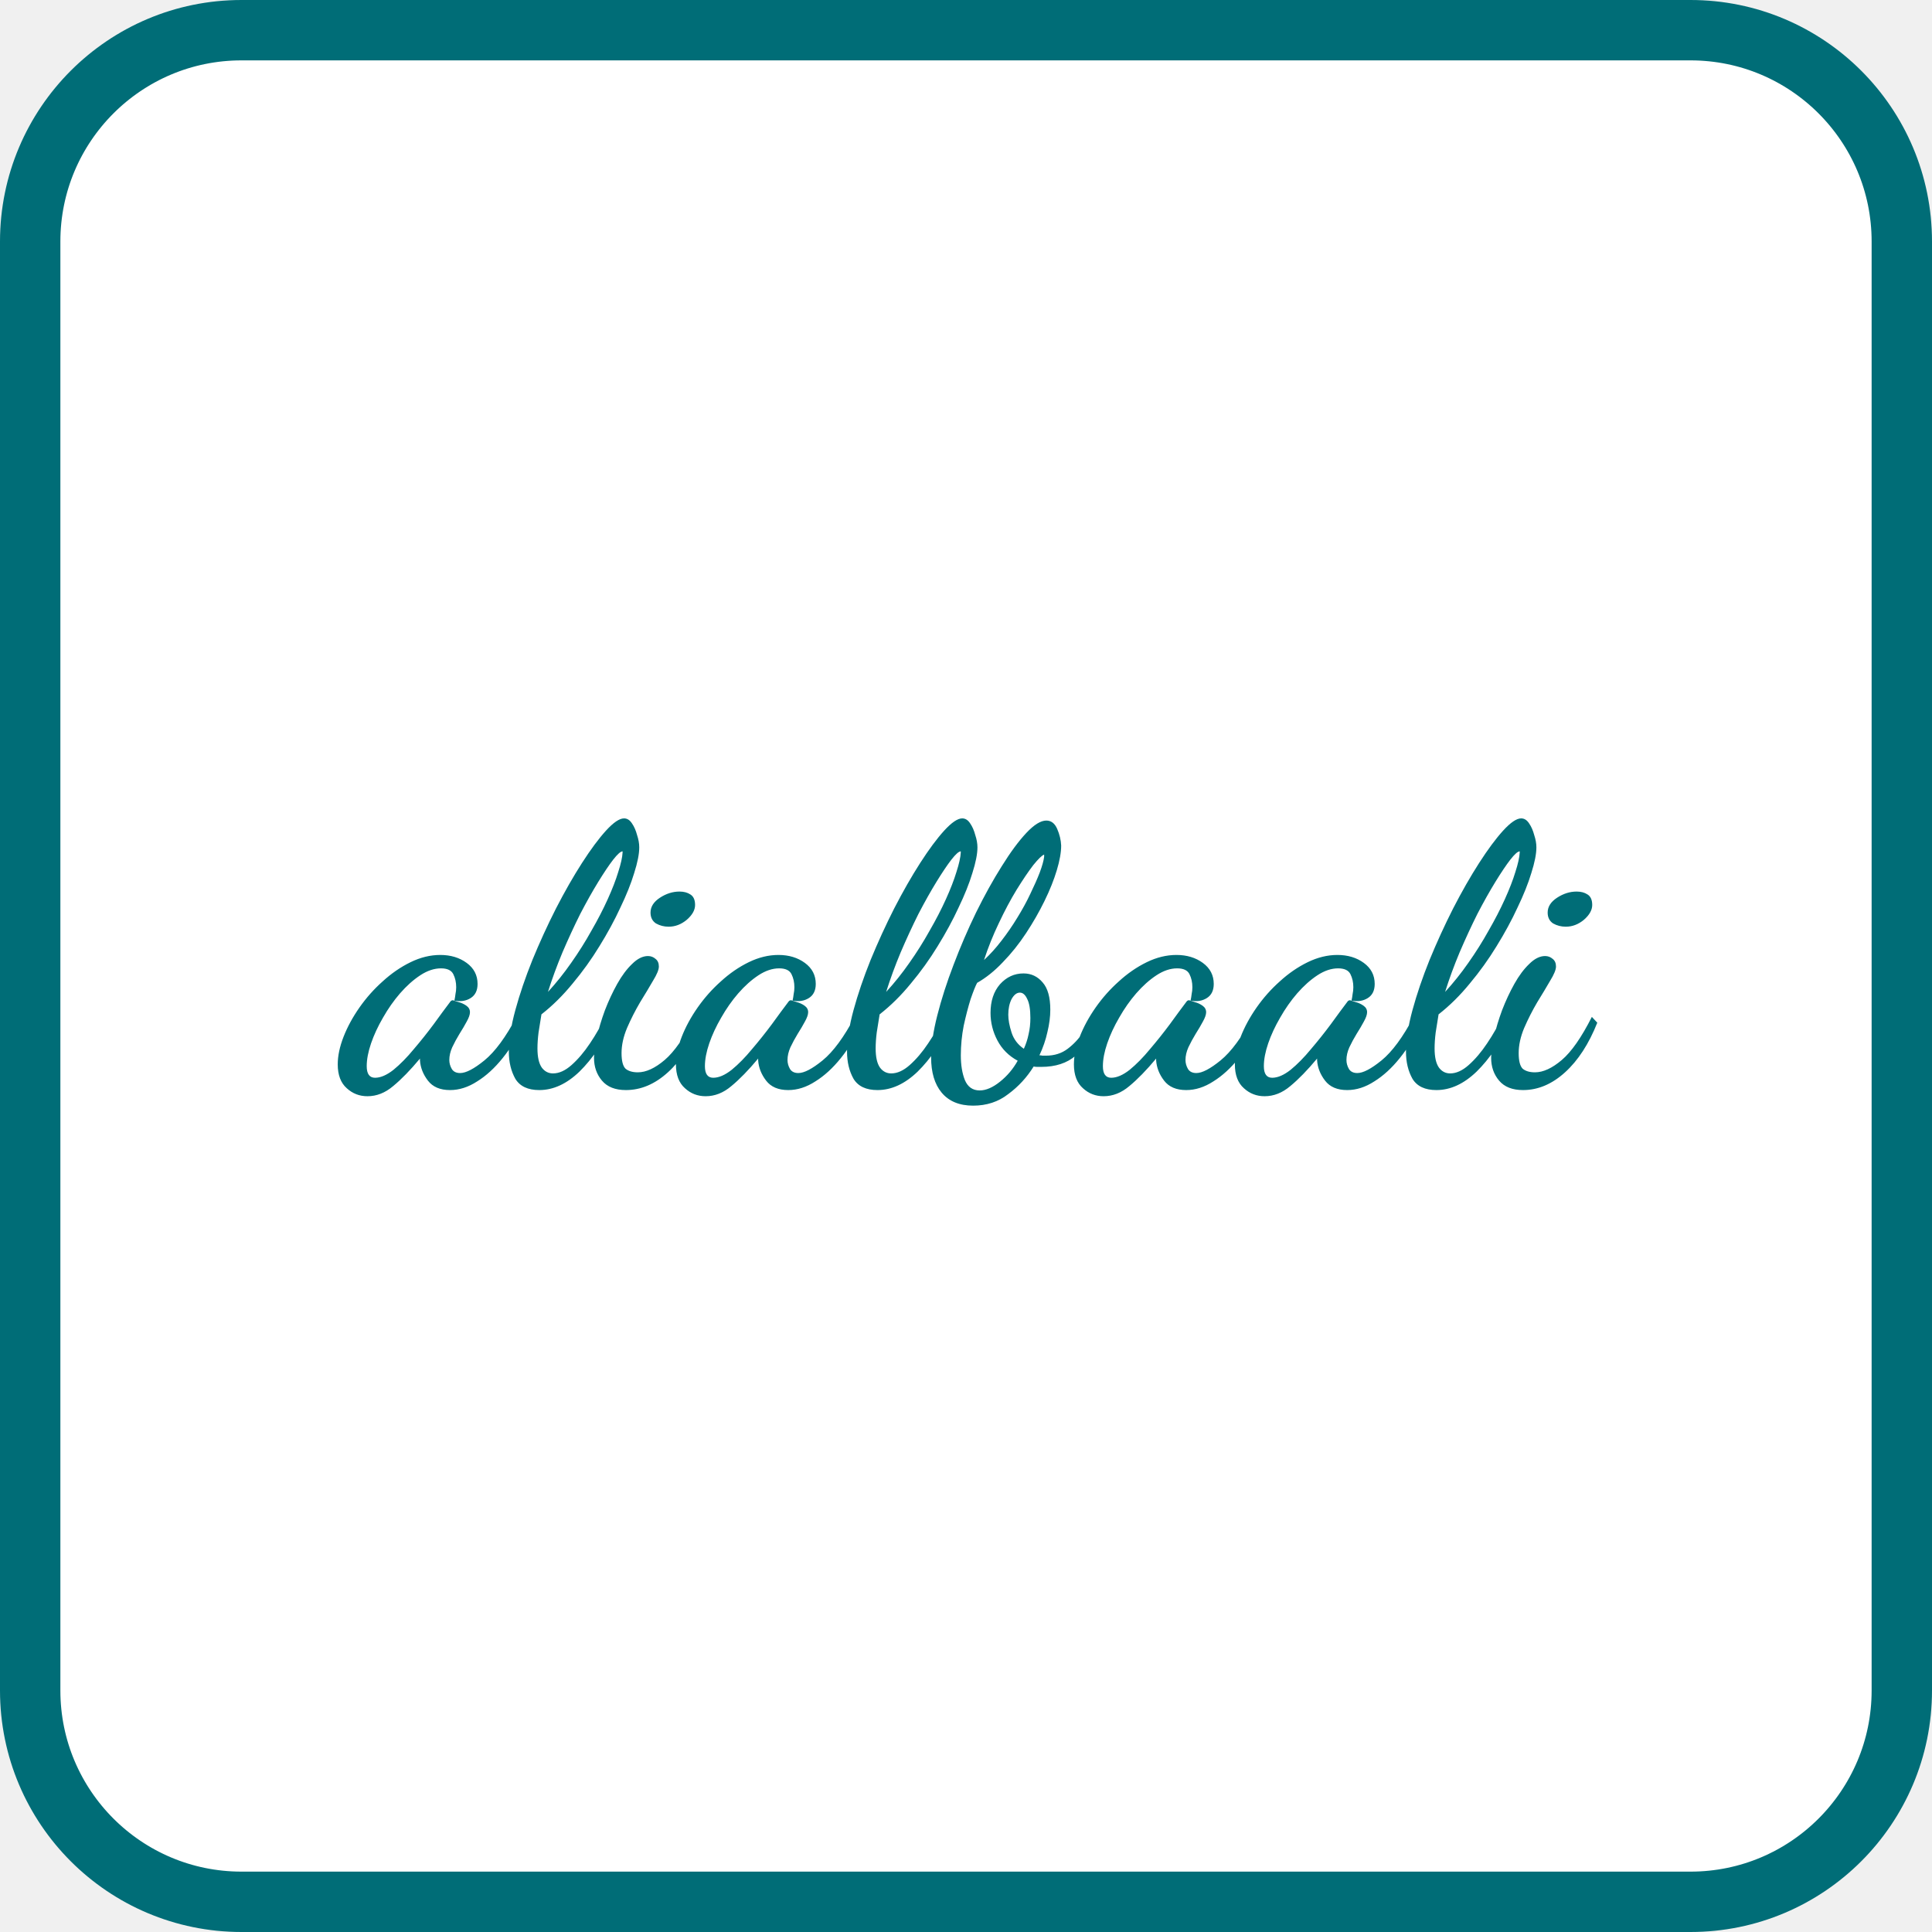
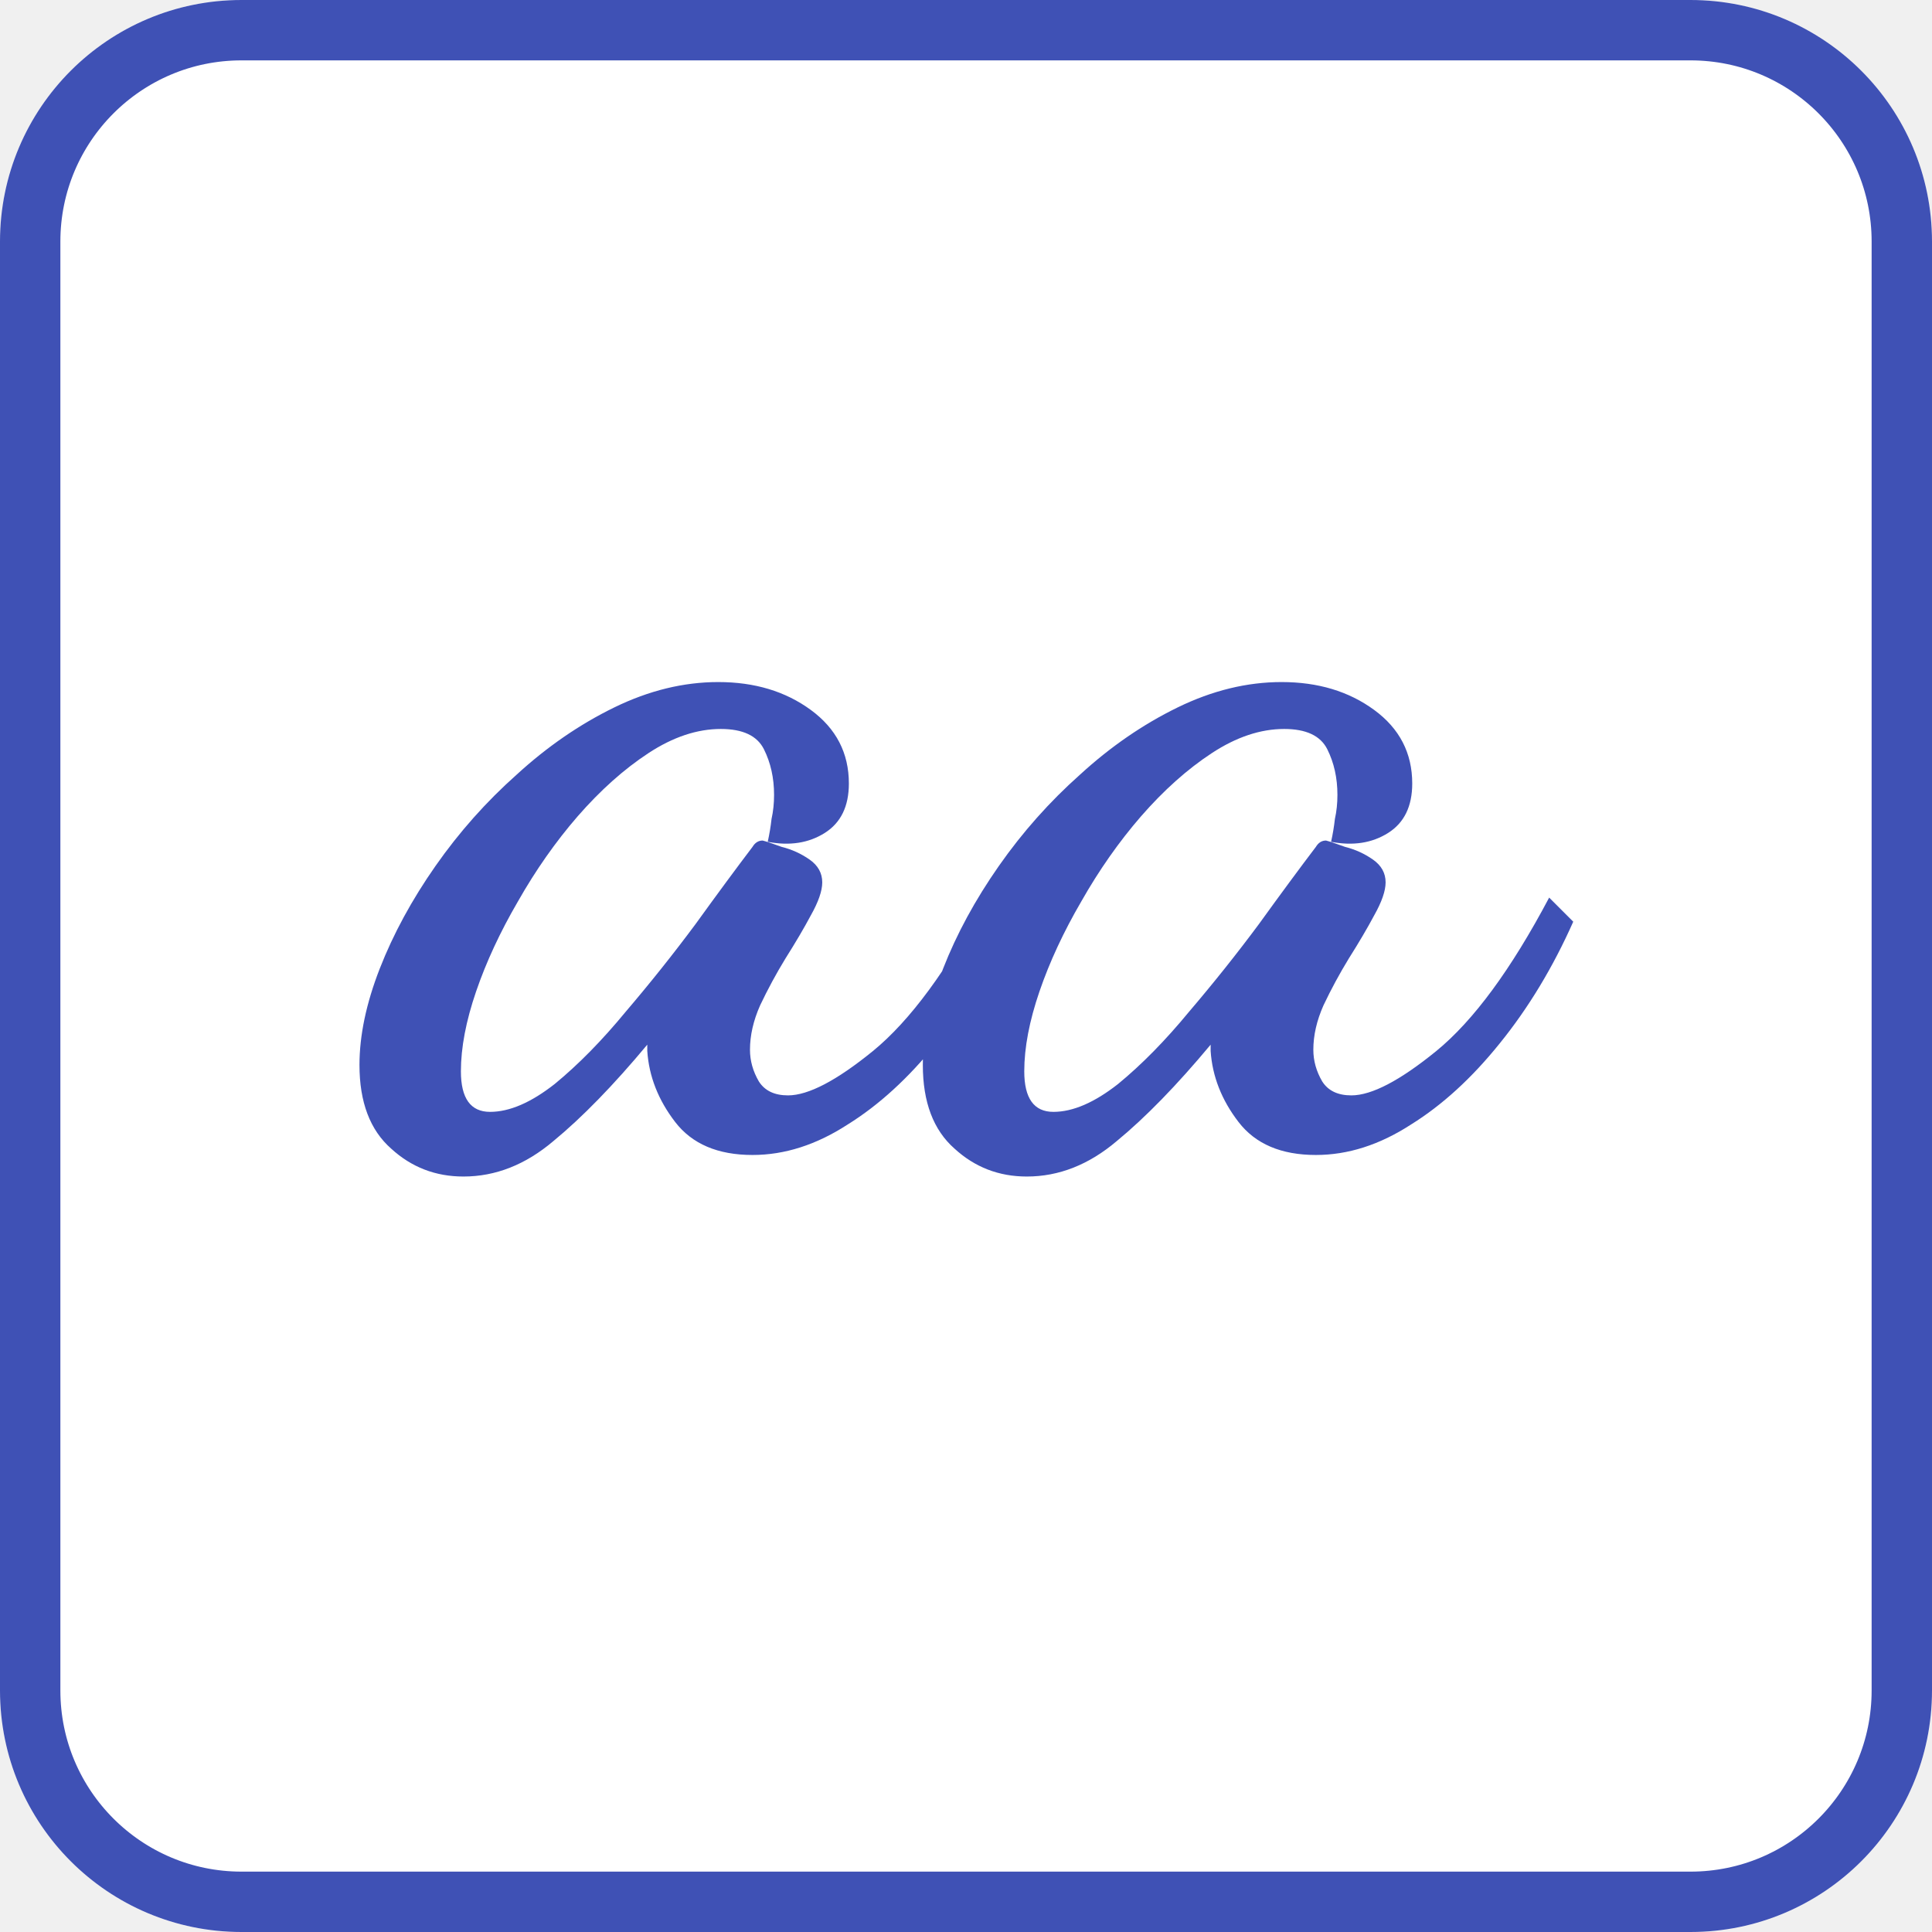
- <svg xmlns="http://www.w3.org/2000/svg" version="1.1" width="512" height="512">
-   <svg width="512" height="512" viewBox="0 0 512 512" fill="none">
-     <rect x="8" y="8" width="496" height="496" rx="56" fill="white" />
-     <path d="M97.376 290.512C95.264 290.512 93.44 289.808 91.904 288.4C90.304 286.992 89.504 284.88 89.504 282.064C89.504 279.824 90.016 277.392 91.04 274.768C92.064 272.144 93.472 269.552 95.264 266.992C97.056 264.432 99.104 262.128 101.408 260.08C103.712 257.968 106.176 256.272 108.8 254.992C111.424 253.712 114.048 253.072 116.672 253.072C119.424 253.072 121.76 253.776 123.68 255.184C125.6 256.592 126.56 258.448 126.56 260.752C126.56 262.48 125.952 263.728 124.736 264.496C123.52 265.264 122.08 265.488 120.416 265.168C120.544 264.592 120.64 264.016 120.704 263.44C120.832 262.864 120.896 262.256 120.896 261.616C120.896 260.336 120.64 259.184 120.128 258.16C119.616 257.136 118.528 256.624 116.864 256.624C115.072 256.624 113.248 257.232 111.392 258.448C109.536 259.664 107.744 261.264 106.016 263.248C104.352 265.168 102.848 267.312 101.504 269.68C100.16 271.984 99.104 274.256 98.336 276.496C97.568 278.736 97.184 280.752 97.184 282.544C97.184 284.592 97.92 285.616 99.392 285.616C100.864 285.616 102.496 284.912 104.288 283.504C106.08 282.032 107.872 280.208 109.664 278.032C111.52 275.856 113.28 273.648 114.944 271.408C116.608 269.104 118.048 267.152 119.264 265.552C119.456 265.232 119.712 265.072 120.032 265.072C120.288 265.136 120.768 265.296 121.472 265.552C122.24 265.744 122.944 266.064 123.584 266.512C124.224 266.96 124.544 267.536 124.544 268.24C124.544 268.88 124.256 269.712 123.68 270.736C123.168 271.696 122.528 272.784 121.76 274C121.056 275.152 120.416 276.336 119.84 277.552C119.328 278.704 119.072 279.824 119.072 280.912C119.072 281.744 119.296 282.544 119.744 283.312C120.192 284.016 120.928 284.368 121.952 284.368C123.488 284.368 125.632 283.248 128.384 281.008C131.2 278.704 134.048 274.832 136.928 269.392L138.752 271.216C137.216 274.672 135.36 277.744 133.184 280.432C131.072 283.056 128.832 285.104 126.464 286.576C124.096 288.112 121.696 288.88 119.264 288.88C116.64 288.88 114.688 288.048 113.408 286.384C112.128 284.72 111.424 282.928 111.296 281.008C111.296 280.88 111.296 280.784 111.296 280.72C111.296 280.656 111.296 280.592 111.296 280.528C108.736 283.6 106.368 286.032 104.192 287.824C102.08 289.616 99.808 290.512 97.376 290.512ZM142.912 288.88C139.904 288.88 137.792 287.888 136.576 285.904C135.424 283.856 134.848 281.456 134.848 278.704C134.848 275.568 135.424 271.888 136.576 267.664C137.728 263.44 139.232 259.024 141.088 254.416C143.008 249.744 145.088 245.2 147.328 240.784C149.632 236.304 151.936 232.272 154.24 228.688C156.544 225.104 158.656 222.256 160.576 220.144C162.56 217.968 164.16 216.88 165.376 216.88C166.208 216.88 166.912 217.328 167.488 218.224C168.064 219.056 168.512 220.08 168.832 221.296C169.216 222.448 169.408 223.536 169.408 224.56C169.408 226.288 168.96 228.56 168.064 231.376C167.232 234.128 166.016 237.168 164.416 240.496C162.88 243.824 161.024 247.248 158.848 250.768C156.736 254.224 154.368 257.52 151.744 260.656C149.184 263.792 146.432 266.512 143.488 268.816C143.232 270.416 142.976 272.016 142.72 273.616C142.528 275.152 142.432 276.56 142.432 277.84C142.432 280.144 142.816 281.84 143.584 282.928C144.352 283.952 145.344 284.464 146.56 284.464C148.16 284.464 149.792 283.728 151.456 282.256C153.184 280.72 154.816 278.8 156.352 276.496C157.952 274.128 159.328 271.696 160.48 269.2L162.784 270.448C160.032 276.144 156.96 280.656 153.568 283.984C150.176 287.248 146.624 288.88 142.912 288.88ZM145.216 262.864C147.392 260.496 149.44 257.936 151.36 255.184C153.344 252.368 155.136 249.52 156.736 246.64C158.4 243.76 159.84 240.976 161.056 238.288C162.272 235.6 163.2 233.2 163.84 231.088C164.544 228.912 164.928 227.184 164.992 225.904C164.992 225.84 164.992 225.808 164.992 225.808C164.992 225.744 164.992 225.68 164.992 225.616C164.48 225.616 163.648 226.352 162.496 227.824C161.408 229.232 160.096 231.184 158.56 233.68C157.024 236.176 155.424 239.024 153.76 242.224C152.16 245.424 150.592 248.816 149.056 252.4C147.584 255.92 146.304 259.408 145.216 262.864ZM165.868 288.88C163.052 288.88 160.94 288.048 159.532 286.384C158.123 284.72 157.419 282.704 157.419 280.336C157.419 278.864 157.675 277.008 158.188 274.768C158.7 272.528 159.404 270.192 160.3 267.76C161.26 265.264 162.348 262.928 163.564 260.752C164.78 258.576 166.092 256.816 167.5 255.472C168.908 254.064 170.316 253.36 171.724 253.36C172.492 253.36 173.164 253.616 173.74 254.128C174.316 254.576 174.604 255.248 174.604 256.144C174.604 256.976 174.092 258.224 173.068 259.888C172.108 261.552 170.956 263.472 169.612 265.648C168.332 267.824 167.18 270.096 166.156 272.464C165.196 274.768 164.716 276.976 164.716 279.088C164.716 281.136 165.068 282.512 165.772 283.216C166.54 283.856 167.628 284.176 169.036 284.176C171.212 284.176 173.58 283.088 176.14 280.912C178.7 278.736 181.356 274.928 184.108 269.488L185.548 271.024C183.308 276.656 180.46 281.04 177.004 284.176C173.548 287.312 169.836 288.88 165.868 288.88ZM177.196 245.584C175.98 245.584 174.86 245.296 173.836 244.72C172.876 244.08 172.396 243.12 172.396 241.84C172.396 240.304 173.228 238.992 174.892 237.904C176.556 236.816 178.284 236.272 180.076 236.272C181.228 236.272 182.188 236.528 182.956 237.04C183.788 237.552 184.204 238.48 184.204 239.824C184.204 241.168 183.468 242.48 181.996 243.76C180.524 244.976 178.924 245.584 177.196 245.584ZM187.001 290.512C184.889 290.512 183.065 289.808 181.529 288.4C179.929 286.992 179.129 284.88 179.129 282.064C179.129 279.824 179.641 277.392 180.665 274.768C181.689 272.144 183.097 269.552 184.889 266.992C186.681 264.432 188.729 262.128 191.033 260.08C193.337 257.968 195.801 256.272 198.425 254.992C201.049 253.712 203.673 253.072 206.297 253.072C209.049 253.072 211.385 253.776 213.305 255.184C215.225 256.592 216.185 258.448 216.185 260.752C216.185 262.48 215.577 263.728 214.361 264.496C213.145 265.264 211.705 265.488 210.041 265.168C210.169 264.592 210.265 264.016 210.329 263.44C210.457 262.864 210.521 262.256 210.521 261.616C210.521 260.336 210.265 259.184 209.753 258.16C209.241 257.136 208.153 256.624 206.489 256.624C204.697 256.624 202.873 257.232 201.017 258.448C199.161 259.664 197.369 261.264 195.641 263.248C193.977 265.168 192.473 267.312 191.129 269.68C189.785 271.984 188.729 274.256 187.961 276.496C187.193 278.736 186.809 280.752 186.809 282.544C186.809 284.592 187.545 285.616 189.017 285.616C190.489 285.616 192.121 284.912 193.913 283.504C195.705 282.032 197.497 280.208 199.289 278.032C201.145 275.856 202.905 273.648 204.569 271.408C206.233 269.104 207.673 267.152 208.889 265.552C209.081 265.232 209.337 265.072 209.657 265.072C209.913 265.136 210.393 265.296 211.097 265.552C211.865 265.744 212.569 266.064 213.209 266.512C213.849 266.96 214.169 267.536 214.169 268.24C214.169 268.88 213.881 269.712 213.305 270.736C212.793 271.696 212.153 272.784 211.385 274C210.681 275.152 210.041 276.336 209.465 277.552C208.953 278.704 208.697 279.824 208.697 280.912C208.697 281.744 208.921 282.544 209.369 283.312C209.817 284.016 210.553 284.368 211.577 284.368C213.113 284.368 215.257 283.248 218.009 281.008C220.825 278.704 223.673 274.832 226.553 269.392L228.377 271.216C226.841 274.672 224.985 277.744 222.809 280.432C220.697 283.056 218.457 285.104 216.089 286.576C213.721 288.112 211.321 288.88 208.889 288.88C206.265 288.88 204.313 288.048 203.033 286.384C201.753 284.72 201.049 282.928 200.921 281.008C200.921 280.88 200.921 280.784 200.921 280.72C200.921 280.656 200.921 280.592 200.921 280.528C198.361 283.6 195.993 286.032 193.817 287.824C191.705 289.616 189.433 290.512 187.001 290.512ZM232.537 288.88C229.529 288.88 227.417 287.888 226.201 285.904C225.049 283.856 224.473 281.456 224.473 278.704C224.473 275.568 225.049 271.888 226.201 267.664C227.353 263.44 228.857 259.024 230.713 254.416C232.633 249.744 234.713 245.2 236.953 240.784C239.257 236.304 241.561 232.272 243.865 228.688C246.169 225.104 248.281 222.256 250.201 220.144C252.185 217.968 253.785 216.88 255.001 216.88C255.833 216.88 256.537 217.328 257.113 218.224C257.689 219.056 258.137 220.08 258.457 221.296C258.841 222.448 259.033 223.536 259.033 224.56C259.033 226.288 258.585 228.56 257.689 231.376C256.857 234.128 255.641 237.168 254.041 240.496C252.505 243.824 250.649 247.248 248.473 250.768C246.361 254.224 243.993 257.52 241.369 260.656C238.809 263.792 236.057 266.512 233.113 268.816C232.857 270.416 232.601 272.016 232.345 273.616C232.153 275.152 232.057 276.56 232.057 277.84C232.057 280.144 232.441 281.84 233.209 282.928C233.977 283.952 234.969 284.464 236.185 284.464C237.785 284.464 239.417 283.728 241.081 282.256C242.809 280.72 244.441 278.8 245.977 276.496C247.577 274.128 248.953 271.696 250.105 269.2L252.409 270.448C249.657 276.144 246.585 280.656 243.193 283.984C239.801 287.248 236.249 288.88 232.537 288.88ZM234.841 262.864C237.017 260.496 239.065 257.936 240.985 255.184C242.969 252.368 244.761 249.52 246.361 246.64C248.025 243.76 249.465 240.976 250.681 238.288C251.897 235.6 252.825 233.2 253.465 231.088C254.169 228.912 254.553 227.184 254.617 225.904C254.617 225.84 254.617 225.808 254.617 225.808C254.617 225.744 254.617 225.68 254.617 225.616C254.105 225.616 253.273 226.352 252.121 227.824C251.033 229.232 249.721 231.184 248.185 233.68C246.649 236.176 245.049 239.024 243.385 242.224C241.785 245.424 240.217 248.816 238.681 252.4C237.209 255.92 235.929 259.408 234.841 262.864ZM257.893 293.008C254.245 293.008 251.461 291.856 249.541 289.552C247.684 287.312 246.756 284.208 246.756 280.24C246.756 277.104 247.3 273.392 248.389 269.104C249.477 264.816 250.917 260.336 252.709 255.664C254.501 250.928 256.485 246.32 258.661 241.84C260.901 237.296 263.173 233.2 265.477 229.552C267.781 225.84 269.957 222.896 272.005 220.72C274.053 218.544 275.813 217.456 277.285 217.456C278.565 217.456 279.525 218.192 280.165 219.664C280.805 221.136 281.157 222.608 281.221 224.08C281.221 225.872 280.837 228.048 280.069 230.608C279.301 233.168 278.213 235.888 276.805 238.768C275.397 241.648 273.765 244.496 271.909 247.312C270.053 250.128 268.005 252.688 265.765 254.992C263.589 257.296 261.317 259.12 258.949 260.464C258.501 261.296 257.925 262.736 257.221 264.784C256.581 266.832 255.973 269.168 255.397 271.792C254.885 274.416 254.629 277.04 254.629 279.664C254.629 282.224 254.981 284.4 255.685 286.192C256.453 288.048 257.765 288.976 259.621 288.976C261.285 288.976 263.077 288.208 264.997 286.672C266.917 285.136 268.485 283.28 269.701 281.104C267.333 279.824 265.541 278.032 264.325 275.728C263.109 273.424 262.501 270.992 262.501 268.432C262.501 265.296 263.333 262.768 264.997 260.848C266.725 258.928 268.805 257.968 271.237 257.968C273.285 257.968 274.981 258.768 276.325 260.368C277.669 261.904 278.341 264.304 278.341 267.568C278.341 269.424 278.085 271.408 277.573 273.52C277.125 275.568 276.421 277.616 275.461 279.664C275.781 279.664 276.037 279.696 276.229 279.76C276.485 279.76 276.805 279.76 277.189 279.76C279.429 279.76 281.349 279.152 282.949 277.936C284.549 276.72 285.893 275.28 286.981 273.616C288.069 271.952 288.933 270.448 289.573 269.104L291.013 271.12C289.413 274.896 287.429 277.776 285.061 279.76C282.757 281.744 279.717 282.736 275.941 282.736C275.621 282.736 275.269 282.736 274.885 282.736C274.565 282.736 274.245 282.704 273.925 282.64C272.133 285.52 269.893 287.952 267.205 289.936C264.581 291.984 261.477 293.008 257.893 293.008ZM271.333 277.936C271.909 276.656 272.325 275.376 272.581 274.096C272.901 272.752 273.061 271.312 273.061 269.776C273.061 267.472 272.773 265.776 272.197 264.688C271.685 263.6 271.045 263.056 270.277 263.056C269.445 263.056 268.709 263.632 268.069 264.784C267.493 265.936 267.205 267.312 267.205 268.912C267.205 270.256 267.493 271.824 268.069 273.616C268.645 275.408 269.733 276.848 271.333 277.936ZM260.773 254.416C262.373 252.944 263.909 251.248 265.381 249.328C266.917 247.344 268.325 245.296 269.605 243.184C270.949 241.008 272.101 238.896 273.061 236.848C274.085 234.736 274.917 232.848 275.557 231.184C276.197 229.456 276.581 228.08 276.709 227.056C276.709 226.928 276.709 226.832 276.709 226.768C276.709 226.64 276.709 226.544 276.709 226.48C276.133 226.672 275.173 227.6 273.829 229.264C272.549 230.928 271.077 233.104 269.413 235.792C267.813 238.416 266.245 241.36 264.709 244.624C263.173 247.824 261.861 251.088 260.773 254.416ZM292.47 290.512C290.358 290.512 288.534 289.808 286.998 288.4C285.398 286.992 284.598 284.88 284.598 282.064C284.598 279.824 285.11 277.392 286.134 274.768C287.158 272.144 288.566 269.552 290.358 266.992C292.15 264.432 294.198 262.128 296.502 260.08C298.806 257.968 301.27 256.272 303.894 254.992C306.518 253.712 309.142 253.072 311.766 253.072C314.518 253.072 316.854 253.776 318.774 255.184C320.694 256.592 321.654 258.448 321.654 260.752C321.654 262.48 321.046 263.728 319.83 264.496C318.614 265.264 317.174 265.488 315.51 265.168C315.638 264.592 315.734 264.016 315.798 263.44C315.926 262.864 315.99 262.256 315.99 261.616C315.99 260.336 315.734 259.184 315.222 258.16C314.71 257.136 313.622 256.624 311.958 256.624C310.166 256.624 308.342 257.232 306.486 258.448C304.63 259.664 302.838 261.264 301.11 263.248C299.446 265.168 297.942 267.312 296.598 269.68C295.254 271.984 294.198 274.256 293.43 276.496C292.662 278.736 292.278 280.752 292.278 282.544C292.278 284.592 293.014 285.616 294.486 285.616C295.958 285.616 297.59 284.912 299.382 283.504C301.174 282.032 302.966 280.208 304.758 278.032C306.614 275.856 308.374 273.648 310.038 271.408C311.702 269.104 313.142 267.152 314.358 265.552C314.55 265.232 314.806 265.072 315.126 265.072C315.382 265.136 315.862 265.296 316.566 265.552C317.334 265.744 318.038 266.064 318.678 266.512C319.318 266.96 319.638 267.536 319.638 268.24C319.638 268.88 319.35 269.712 318.774 270.736C318.262 271.696 317.622 272.784 316.854 274C316.15 275.152 315.51 276.336 314.934 277.552C314.422 278.704 314.166 279.824 314.166 280.912C314.166 281.744 314.39 282.544 314.838 283.312C315.286 284.016 316.022 284.368 317.046 284.368C318.582 284.368 320.726 283.248 323.478 281.008C326.294 278.704 329.142 274.832 332.022 269.392L333.846 271.216C332.31 274.672 330.454 277.744 328.278 280.432C326.166 283.056 323.926 285.104 321.558 286.576C319.19 288.112 316.79 288.88 314.358 288.88C311.734 288.88 309.782 288.048 308.502 286.384C307.222 284.72 306.518 282.928 306.39 281.008C306.39 280.88 306.39 280.784 306.39 280.72C306.39 280.656 306.39 280.592 306.39 280.528C303.83 283.6 301.462 286.032 299.286 287.824C297.174 289.616 294.902 290.512 292.47 290.512ZM335.126 290.512C333.014 290.512 331.19 289.808 329.654 288.4C328.054 286.992 327.254 284.88 327.254 282.064C327.254 279.824 327.766 277.392 328.79 274.768C329.814 272.144 331.222 269.552 333.014 266.992C334.806 264.432 336.854 262.128 339.158 260.08C341.462 257.968 343.926 256.272 346.55 254.992C349.174 253.712 351.798 253.072 354.422 253.072C357.174 253.072 359.51 253.776 361.43 255.184C363.35 256.592 364.31 258.448 364.31 260.752C364.31 262.48 363.702 263.728 362.486 264.496C361.27 265.264 359.83 265.488 358.166 265.168C358.294 264.592 358.39 264.016 358.454 263.44C358.582 262.864 358.646 262.256 358.646 261.616C358.646 260.336 358.39 259.184 357.878 258.16C357.366 257.136 356.278 256.624 354.614 256.624C352.822 256.624 350.998 257.232 349.142 258.448C347.286 259.664 345.494 261.264 343.766 263.248C342.102 265.168 340.598 267.312 339.254 269.68C337.91 271.984 336.854 274.256 336.086 276.496C335.318 278.736 334.934 280.752 334.934 282.544C334.934 284.592 335.67 285.616 337.142 285.616C338.614 285.616 340.246 284.912 342.038 283.504C343.83 282.032 345.622 280.208 347.414 278.032C349.27 275.856 351.03 273.648 352.694 271.408C354.358 269.104 355.798 267.152 357.014 265.552C357.206 265.232 357.462 265.072 357.782 265.072C358.038 265.136 358.518 265.296 359.222 265.552C359.99 265.744 360.694 266.064 361.334 266.512C361.974 266.96 362.294 267.536 362.294 268.24C362.294 268.88 362.006 269.712 361.43 270.736C360.918 271.696 360.278 272.784 359.51 274C358.806 275.152 358.166 276.336 357.59 277.552C357.078 278.704 356.822 279.824 356.822 280.912C356.822 281.744 357.046 282.544 357.494 283.312C357.942 284.016 358.678 284.368 359.702 284.368C361.238 284.368 363.382 283.248 366.134 281.008C368.95 278.704 371.798 274.832 374.678 269.392L376.502 271.216C374.966 274.672 373.11 277.744 370.934 280.432C368.822 283.056 366.582 285.104 364.214 286.576C361.846 288.112 359.446 288.88 357.014 288.88C354.39 288.88 352.438 288.048 351.158 286.384C349.878 284.72 349.174 282.928 349.046 281.008C349.046 280.88 349.046 280.784 349.046 280.72C349.046 280.656 349.046 280.592 349.046 280.528C346.486 283.6 344.118 286.032 341.942 287.824C339.83 289.616 337.558 290.512 335.126 290.512ZM380.662 288.88C377.654 288.88 375.542 287.888 374.326 285.904C373.174 283.856 372.598 281.456 372.598 278.704C372.598 275.568 373.174 271.888 374.326 267.664C375.478 263.44 376.982 259.024 378.838 254.416C380.758 249.744 382.838 245.2 385.078 240.784C387.382 236.304 389.686 232.272 391.99 228.688C394.294 225.104 396.406 222.256 398.326 220.144C400.31 217.968 401.91 216.88 403.126 216.88C403.958 216.88 404.662 217.328 405.238 218.224C405.814 219.056 406.262 220.08 406.582 221.296C406.966 222.448 407.158 223.536 407.158 224.56C407.158 226.288 406.71 228.56 405.814 231.376C404.982 234.128 403.766 237.168 402.166 240.496C400.63 243.824 398.774 247.248 396.598 250.768C394.486 254.224 392.118 257.52 389.494 260.656C386.934 263.792 384.182 266.512 381.238 268.816C380.982 270.416 380.726 272.016 380.47 273.616C380.278 275.152 380.182 276.56 380.182 277.84C380.182 280.144 380.566 281.84 381.334 282.928C382.102 283.952 383.094 284.464 384.31 284.464C385.91 284.464 387.542 283.728 389.206 282.256C390.934 280.72 392.566 278.8 394.102 276.496C395.702 274.128 397.078 271.696 398.23 269.2L400.534 270.448C397.782 276.144 394.71 280.656 391.318 283.984C387.926 287.248 384.374 288.88 380.662 288.88ZM382.966 262.864C385.142 260.496 387.19 257.936 389.11 255.184C391.094 252.368 392.886 249.52 394.486 246.64C396.15 243.76 397.59 240.976 398.806 238.288C400.022 235.6 400.95 233.2 401.59 231.088C402.294 228.912 402.678 227.184 402.742 225.904C402.742 225.84 402.742 225.808 402.742 225.808C402.742 225.744 402.742 225.68 402.742 225.616C402.23 225.616 401.398 226.352 400.246 227.824C399.158 229.232 397.846 231.184 396.31 233.68C394.774 236.176 393.174 239.024 391.51 242.224C389.91 245.424 388.342 248.816 386.806 252.4C385.334 255.92 384.054 259.408 382.966 262.864ZM403.618 288.88C400.802 288.88 398.69 288.048 397.282 286.384C395.873 284.72 395.169 282.704 395.169 280.336C395.169 278.864 395.425 277.008 395.938 274.768C396.45 272.528 397.154 270.192 398.05 267.76C399.01 265.264 400.098 262.928 401.314 260.752C402.53 258.576 403.842 256.816 405.25 255.472C406.658 254.064 408.066 253.36 409.474 253.36C410.242 253.36 410.914 253.616 411.49 254.128C412.066 254.576 412.354 255.248 412.354 256.144C412.354 256.976 411.842 258.224 410.818 259.888C409.858 261.552 408.706 263.472 407.362 265.648C406.082 267.824 404.93 270.096 403.906 272.464C402.946 274.768 402.466 276.976 402.466 279.088C402.466 281.136 402.818 282.512 403.522 283.216C404.29 283.856 405.378 284.176 406.786 284.176C408.962 284.176 411.33 283.088 413.89 280.912C416.45 278.736 419.106 274.928 421.858 269.488L423.298 271.024C421.058 276.656 418.21 281.04 414.754 284.176C411.298 287.312 407.586 288.88 403.618 288.88ZM414.946 245.584C413.73 245.584 412.61 245.296 411.586 244.72C410.626 244.08 410.146 243.12 410.146 241.84C410.146 240.304 410.978 238.992 412.642 237.904C414.306 236.816 416.034 236.272 417.826 236.272C418.978 236.272 419.938 236.528 420.706 237.04C421.538 237.552 421.954 238.48 421.954 239.824C421.954 241.168 421.218 242.48 419.746 243.76C418.274 244.976 416.674 245.584 414.946 245.584Z" fill="#006D77" />
-     <rect x="8" y="8" width="496" height="496" rx="56" stroke="#006D77" stroke-width="16" />
+ <svg xmlns="http://www.w3.org/2000/svg" version="1.1" width="64" height="64">
+   <svg width="64" height="64" viewBox="0 0 64 64" fill="none">
+     <g clip-path="url(#clip0_1026_4)">
+       <rect width="64" height="64" rx="8" fill="white" />
+       <path d="M15.352 38.974C14.428 38.974 13.63 38.666 12.958 38.05C12.258 37.434 11.908 36.51 11.908 35.278C11.908 34.298 12.132 33.234 12.58 32.086C13.028 30.938 13.644 29.804 14.428 28.684C15.212 27.564 16.108 26.556 17.116 25.66C18.124 24.736 19.202 23.994 20.35 23.434C21.498 22.874 22.646 22.594 23.794 22.594C24.998 22.594 26.02 22.902 26.86 23.518C27.7 24.134 28.12 24.946 28.12 25.954C28.12 26.71 27.854 27.256 27.322 27.592C26.79 27.928 26.16 28.026 25.432 27.886C25.488 27.634 25.53 27.382 25.558 27.13C25.614 26.878 25.642 26.612 25.642 26.332C25.642 25.772 25.53 25.268 25.306 24.82C25.082 24.372 24.606 24.148 23.878 24.148C23.094 24.148 22.296 24.414 21.484 24.946C20.672 25.478 19.888 26.178 19.132 27.046C18.404 27.886 17.746 28.824 17.158 29.86C16.57 30.868 16.108 31.862 15.772 32.842C15.436 33.822 15.268 34.704 15.268 35.488C15.268 36.384 15.59 36.832 16.234 36.832C16.878 36.832 17.592 36.524 18.376 35.908C19.16 35.264 19.944 34.466 20.728 33.514C21.54 32.562 22.31 31.596 23.038 30.616C23.766 29.608 24.396 28.754 24.928 28.054C25.012 27.914 25.124 27.844 25.264 27.844C25.376 27.872 25.586 27.942 25.894 28.054C26.23 28.138 26.538 28.278 26.818 28.474C27.098 28.67 27.238 28.922 27.238 29.23C27.238 29.51 27.112 29.874 26.86 30.322C26.636 30.742 26.356 31.218 26.02 31.75C25.712 32.254 25.432 32.772 25.18 33.304C24.956 33.808 24.844 34.298 24.844 34.774C24.844 35.138 24.942 35.488 25.138 35.824C25.334 36.132 25.656 36.286 26.104 36.286C26.776 36.286 27.714 35.796 28.918 34.816C30.15 33.808 31.396 32.114 32.656 29.734L33.454 30.532C32.782 32.044 31.97 33.388 31.018 34.564C30.094 35.712 29.114 36.608 28.078 37.252C27.042 37.924 25.992 38.26 24.928 38.26C23.78 38.26 22.926 37.896 22.366 37.168C21.806 36.44 21.498 35.656 21.442 34.816C21.442 34.76 21.442 34.718 21.442 34.69C21.442 34.662 21.442 34.634 21.442 34.606C20.322 35.95 19.286 37.014 18.334 37.798C17.41 38.582 16.416 38.974 15.352 38.974ZM34.014 38.974C33.09 38.974 32.292 38.666 31.62 38.05C30.92 37.434 30.57 36.51 30.57 35.278C30.57 34.298 30.794 33.234 31.242 32.086C31.69 30.938 32.306 29.804 33.09 28.684C33.874 27.564 34.77 26.556 35.778 25.66C36.786 24.736 37.864 23.994 39.012 23.434C40.16 22.874 41.308 22.594 42.456 22.594C43.66 22.594 44.682 22.902 45.522 23.518C46.362 24.134 46.782 24.946 46.782 25.954C46.782 26.71 46.516 27.256 45.984 27.592C45.452 27.928 44.822 28.026 44.094 27.886C44.15 27.634 44.192 27.382 44.22 27.13C44.276 26.878 44.304 26.612 44.304 26.332C44.304 25.772 44.192 25.268 43.968 24.82C43.744 24.372 43.268 24.148 42.54 24.148C41.756 24.148 40.958 24.414 40.146 24.946C39.334 25.478 38.55 26.178 37.794 27.046C37.066 27.886 36.408 28.824 35.82 29.86C35.232 30.868 34.77 31.862 34.434 32.842C34.098 33.822 33.93 34.704 33.93 35.488C33.93 36.384 34.252 36.832 34.896 36.832C35.54 36.832 36.254 36.524 37.038 35.908C37.822 35.264 38.606 34.466 39.39 33.514C40.202 32.562 40.972 31.596 41.7 30.616C42.428 29.608 43.058 28.754 43.59 28.054C43.674 27.914 43.786 27.844 43.926 27.844C44.038 27.872 44.248 27.942 44.556 28.054C44.892 28.138 45.2 28.278 45.48 28.474C45.76 28.67 45.9 28.922 45.9 29.23C45.9 29.51 45.774 29.874 45.522 30.322C45.298 30.742 45.018 31.218 44.682 31.75C44.374 32.254 44.094 32.772 43.842 33.304C43.618 33.808 43.506 34.298 43.506 34.774C43.506 35.138 43.604 35.488 43.8 35.824C43.996 36.132 44.318 36.286 44.766 36.286C45.438 36.286 46.376 35.796 47.58 34.816C48.812 33.808 50.058 32.114 51.318 29.734L52.116 30.532C51.444 32.044 50.632 33.388 49.68 34.564C48.756 35.712 47.776 36.608 46.74 37.252C45.704 37.924 44.654 38.26 43.59 38.26C42.442 38.26 41.588 37.896 41.028 37.168C40.468 36.44 40.16 35.656 40.104 34.816C40.104 34.76 40.104 34.718 40.104 34.69C40.104 34.662 40.104 34.634 40.104 34.606C38.984 35.95 37.948 37.014 36.996 37.798C36.072 38.582 35.078 38.974 34.014 38.974Z" fill="#3F51B5" />
+     </g>
+     <rect x="1" y="1" width="62" height="62" rx="7" stroke="#3F51B5" stroke-width="2" />
+     <defs>
+       <clipPath id="SvgjsClipPath1000">
+         <rect width="64" height="64" rx="8" fill="white" />
+       </clipPath>
+     </defs>
  </svg>
  <style>@media (prefers-color-scheme: light) { :root { filter: none; } }
    </style>
</svg>
